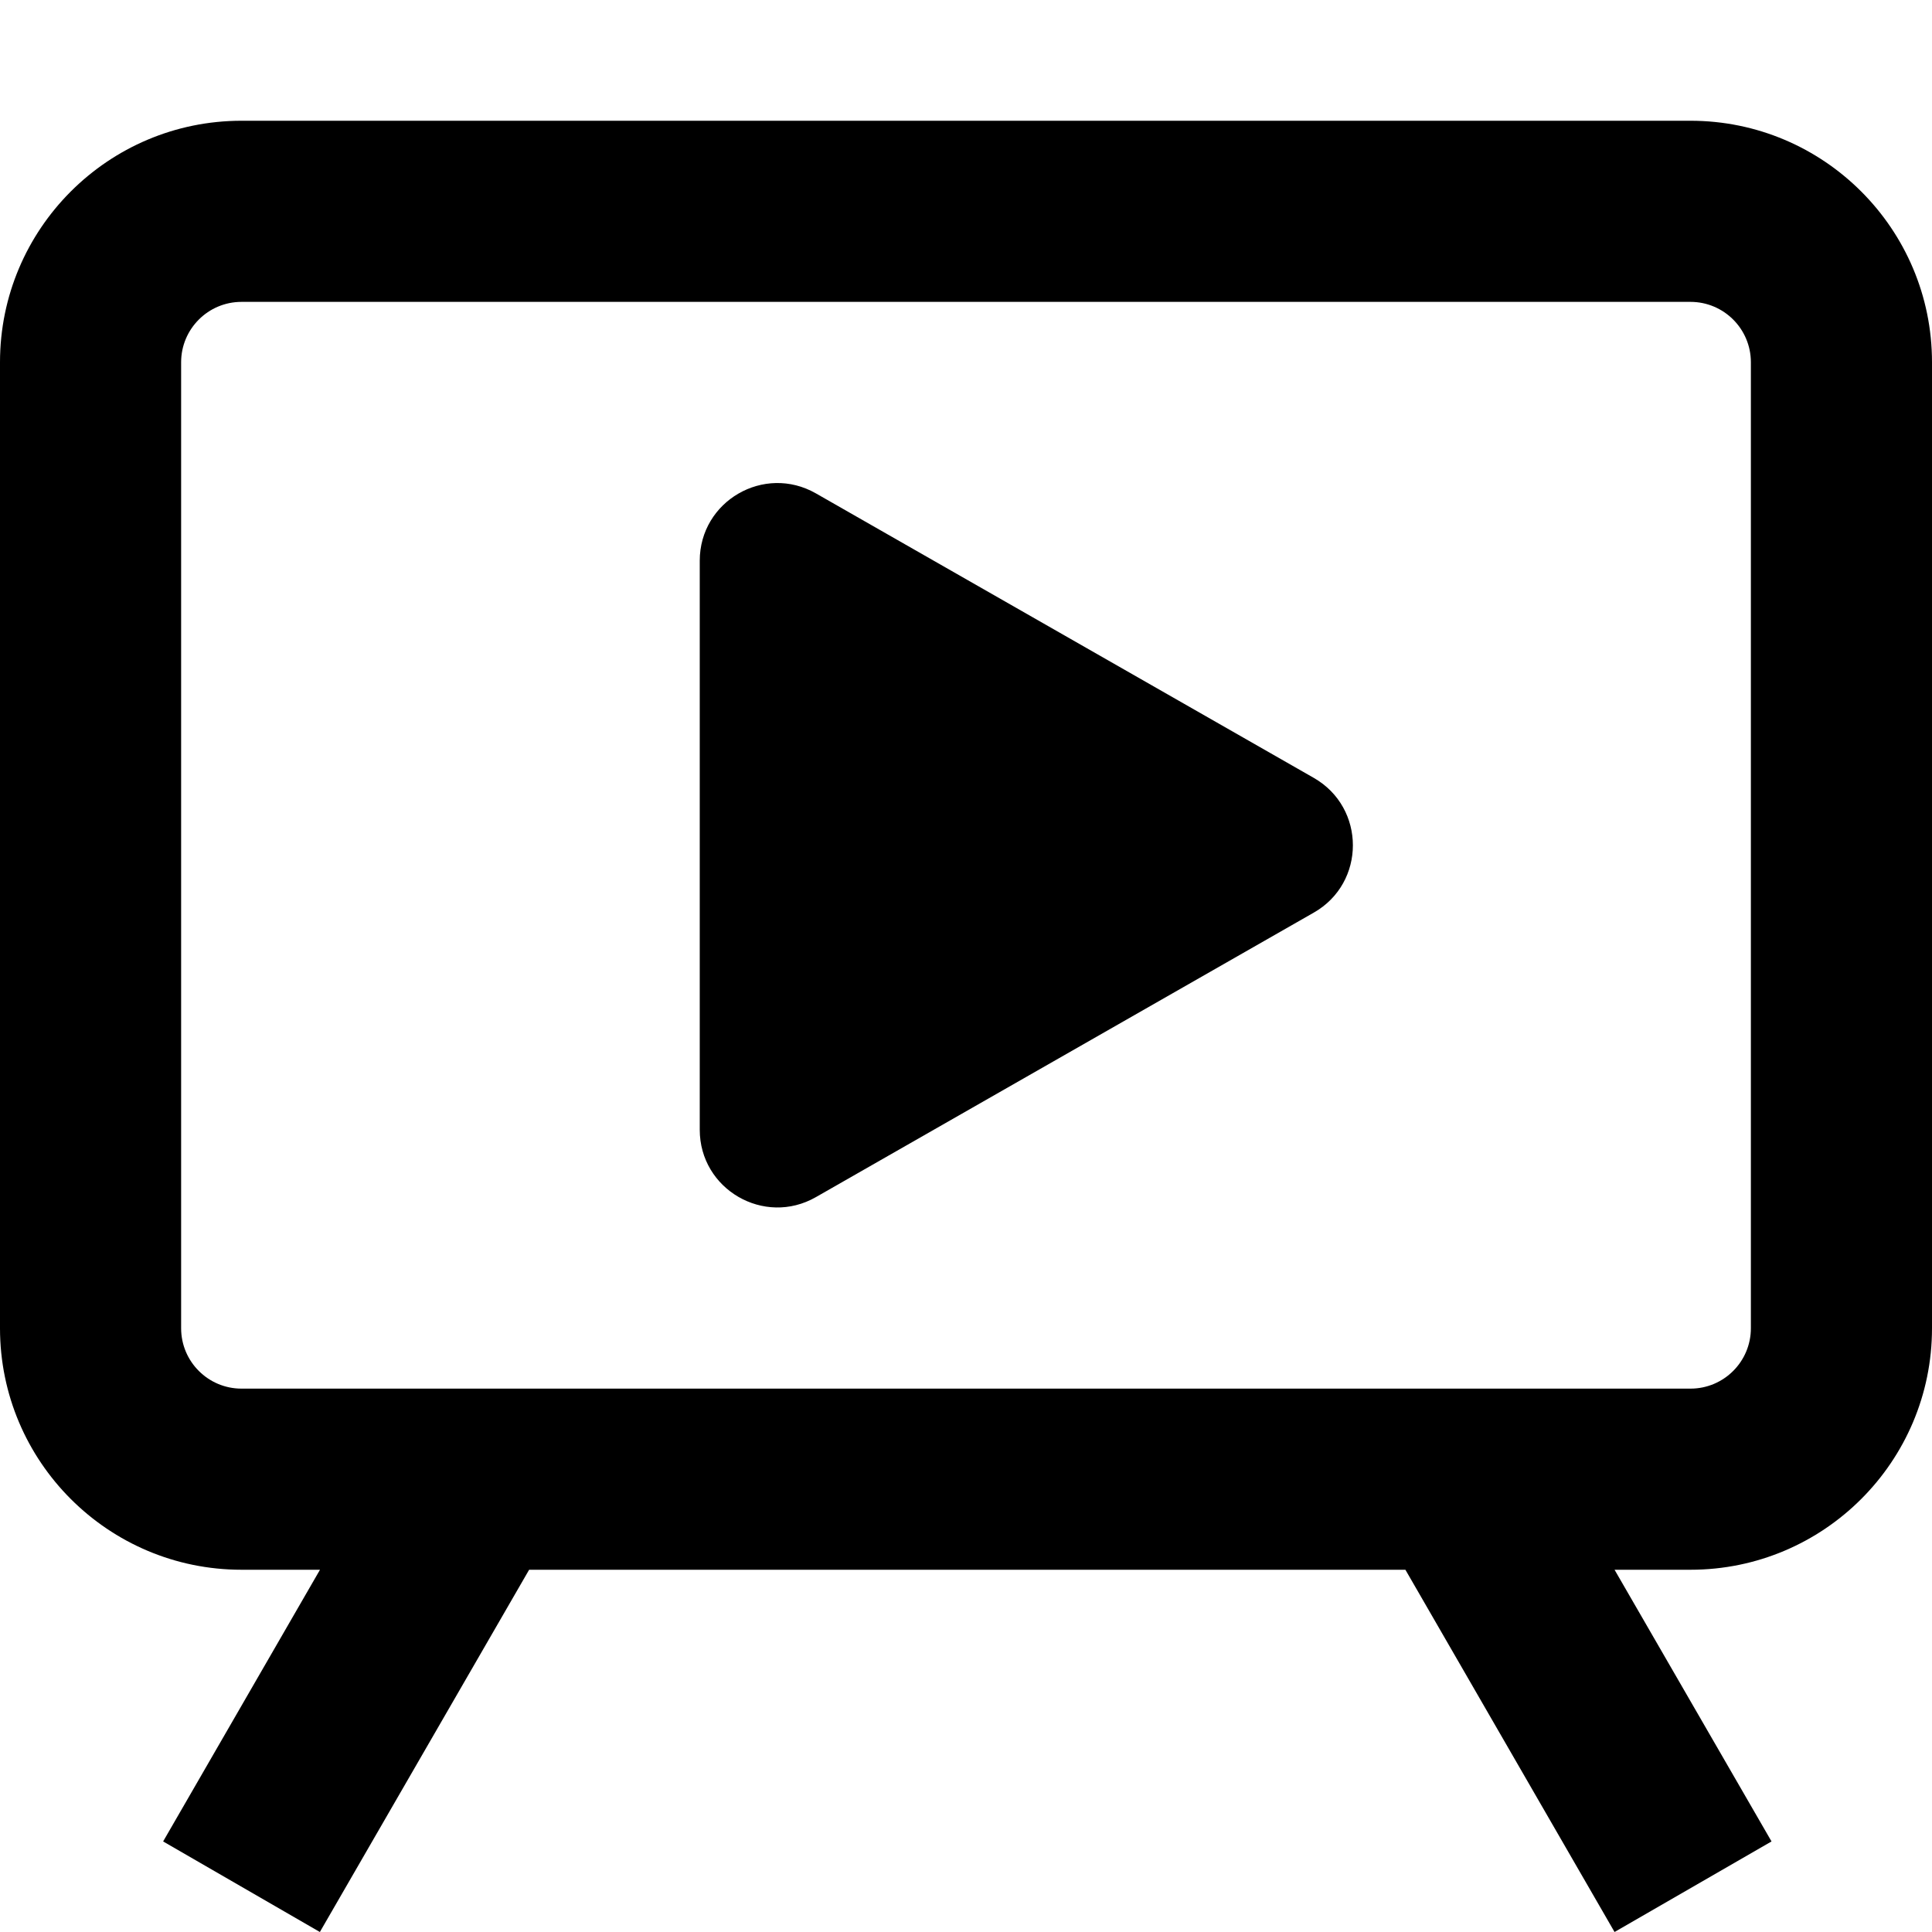
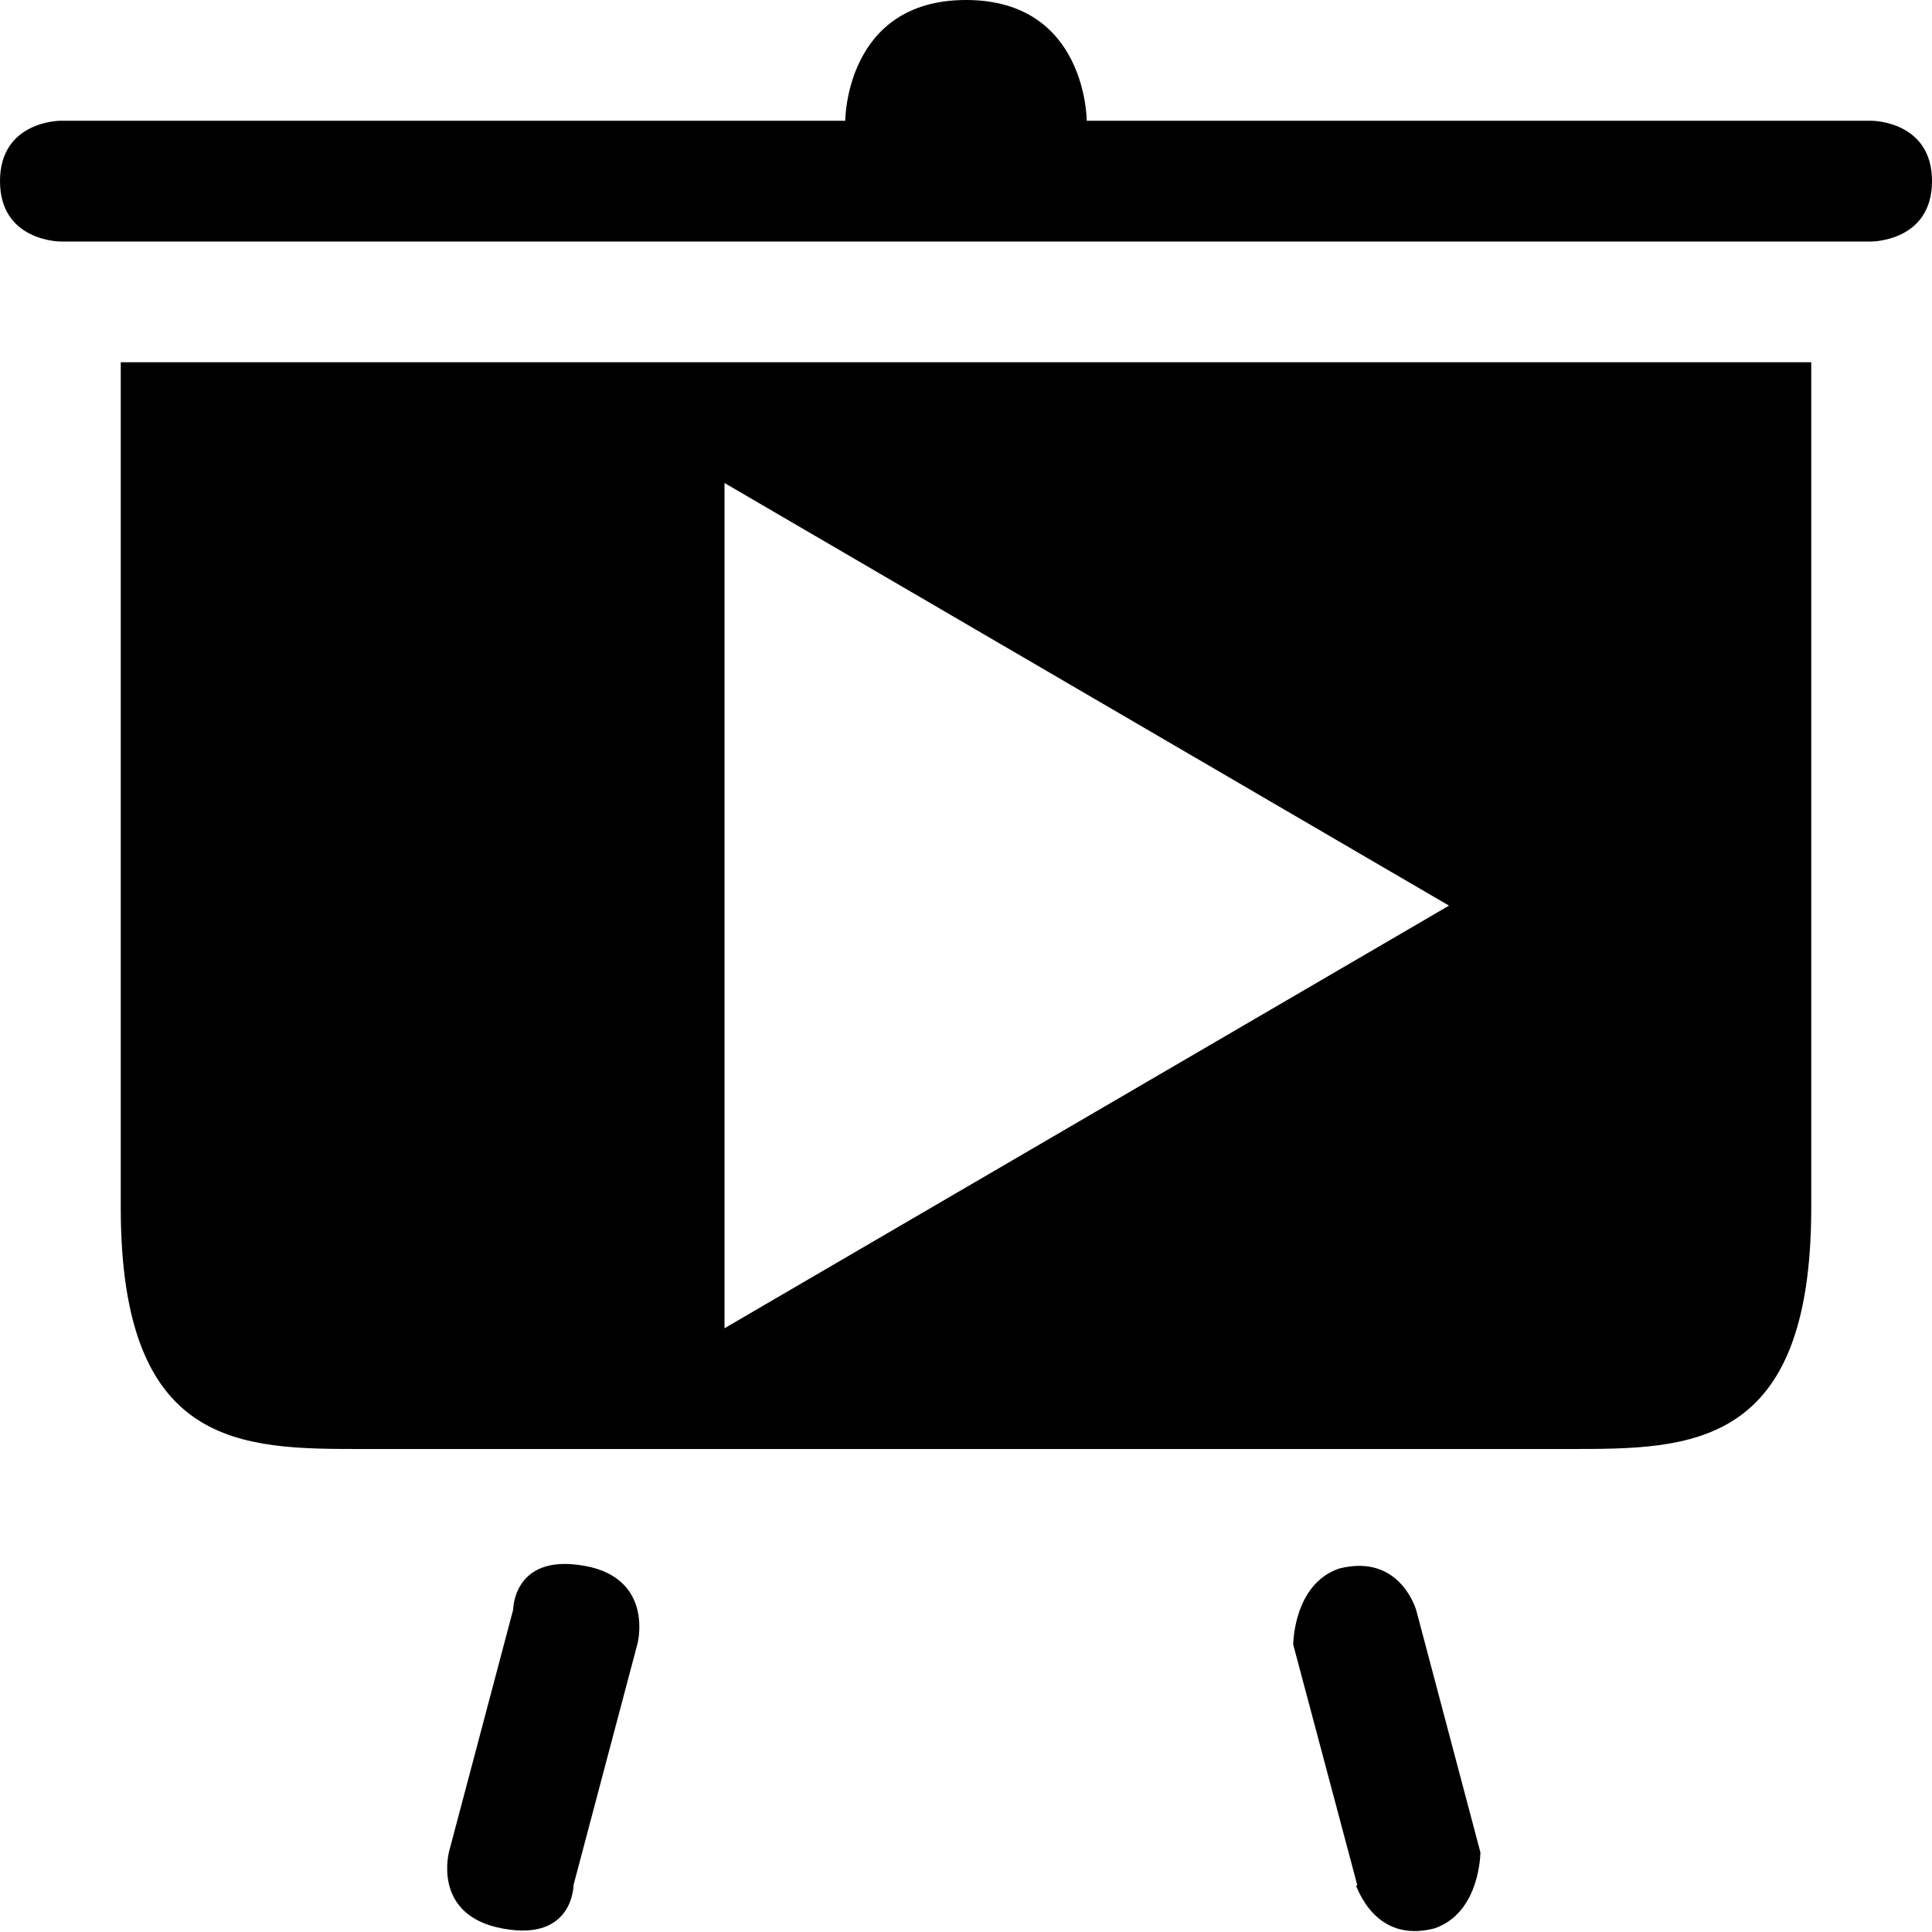
- <svg xmlns="http://www.w3.org/2000/svg" width="16" height="16" viewBox="0 0 16 16" fill="none">
-   <path d="M1.5 3C1.5 2.724 1.724 2.5 2 2.5H14C14.276 2.5 14.5 2.724 14.5 3V11C14.5 11.276 14.276 11.5 14 11.5H2C1.724 11.5 1.5 11.276 1.5 11V3ZM2 1C0.896 1 0 1.896 0 3V11C0 12.104 0.896 13 2 13H2.65L1.351 15.25L2.649 16L4.382 13H11.639L13.371 16L14.671 15.25L13.371 13H14C15.104 13 16 12.104 16 11V3C16 1.896 15.104 1 14 1H2ZM5.795 4.644V9.356C5.795 9.85 6.329 10.159 6.757 9.914L10.88 7.558C11.312 7.312 11.312 6.689 10.88 6.442L6.757 4.086C6.328 3.841 5.795 4.15 5.795 4.644Z" fill="black" />
+ <svg xmlns="http://www.w3.org/2000/svg" width="16" height="16">
+   <path d="M.5 1H7s0-1 1-1 1 1 1 1h6.5s.5 0 .5.5-.5.5-.5.5H.5S0 2 0 1.5.5 1 .5 1zM1 3h14v7c0 2-1 2-2 2H3c-1 0-2 0-2-2zm5 1v7l6-3.5zM3.72 15.33l.53-2s0-.5.65-.35c.51.13.38.63.38.63l-.53 2s0 .5-.64.35c-.53-.13-.39-.63-.39-.63zM11.24 15.61l-.53-1.99s0-.5.38-.63c.51-.13.64.35.64.35l.53 2s0 .5-.38.63c-.5.13-.64-.35-.65-.35z" />
</svg>
